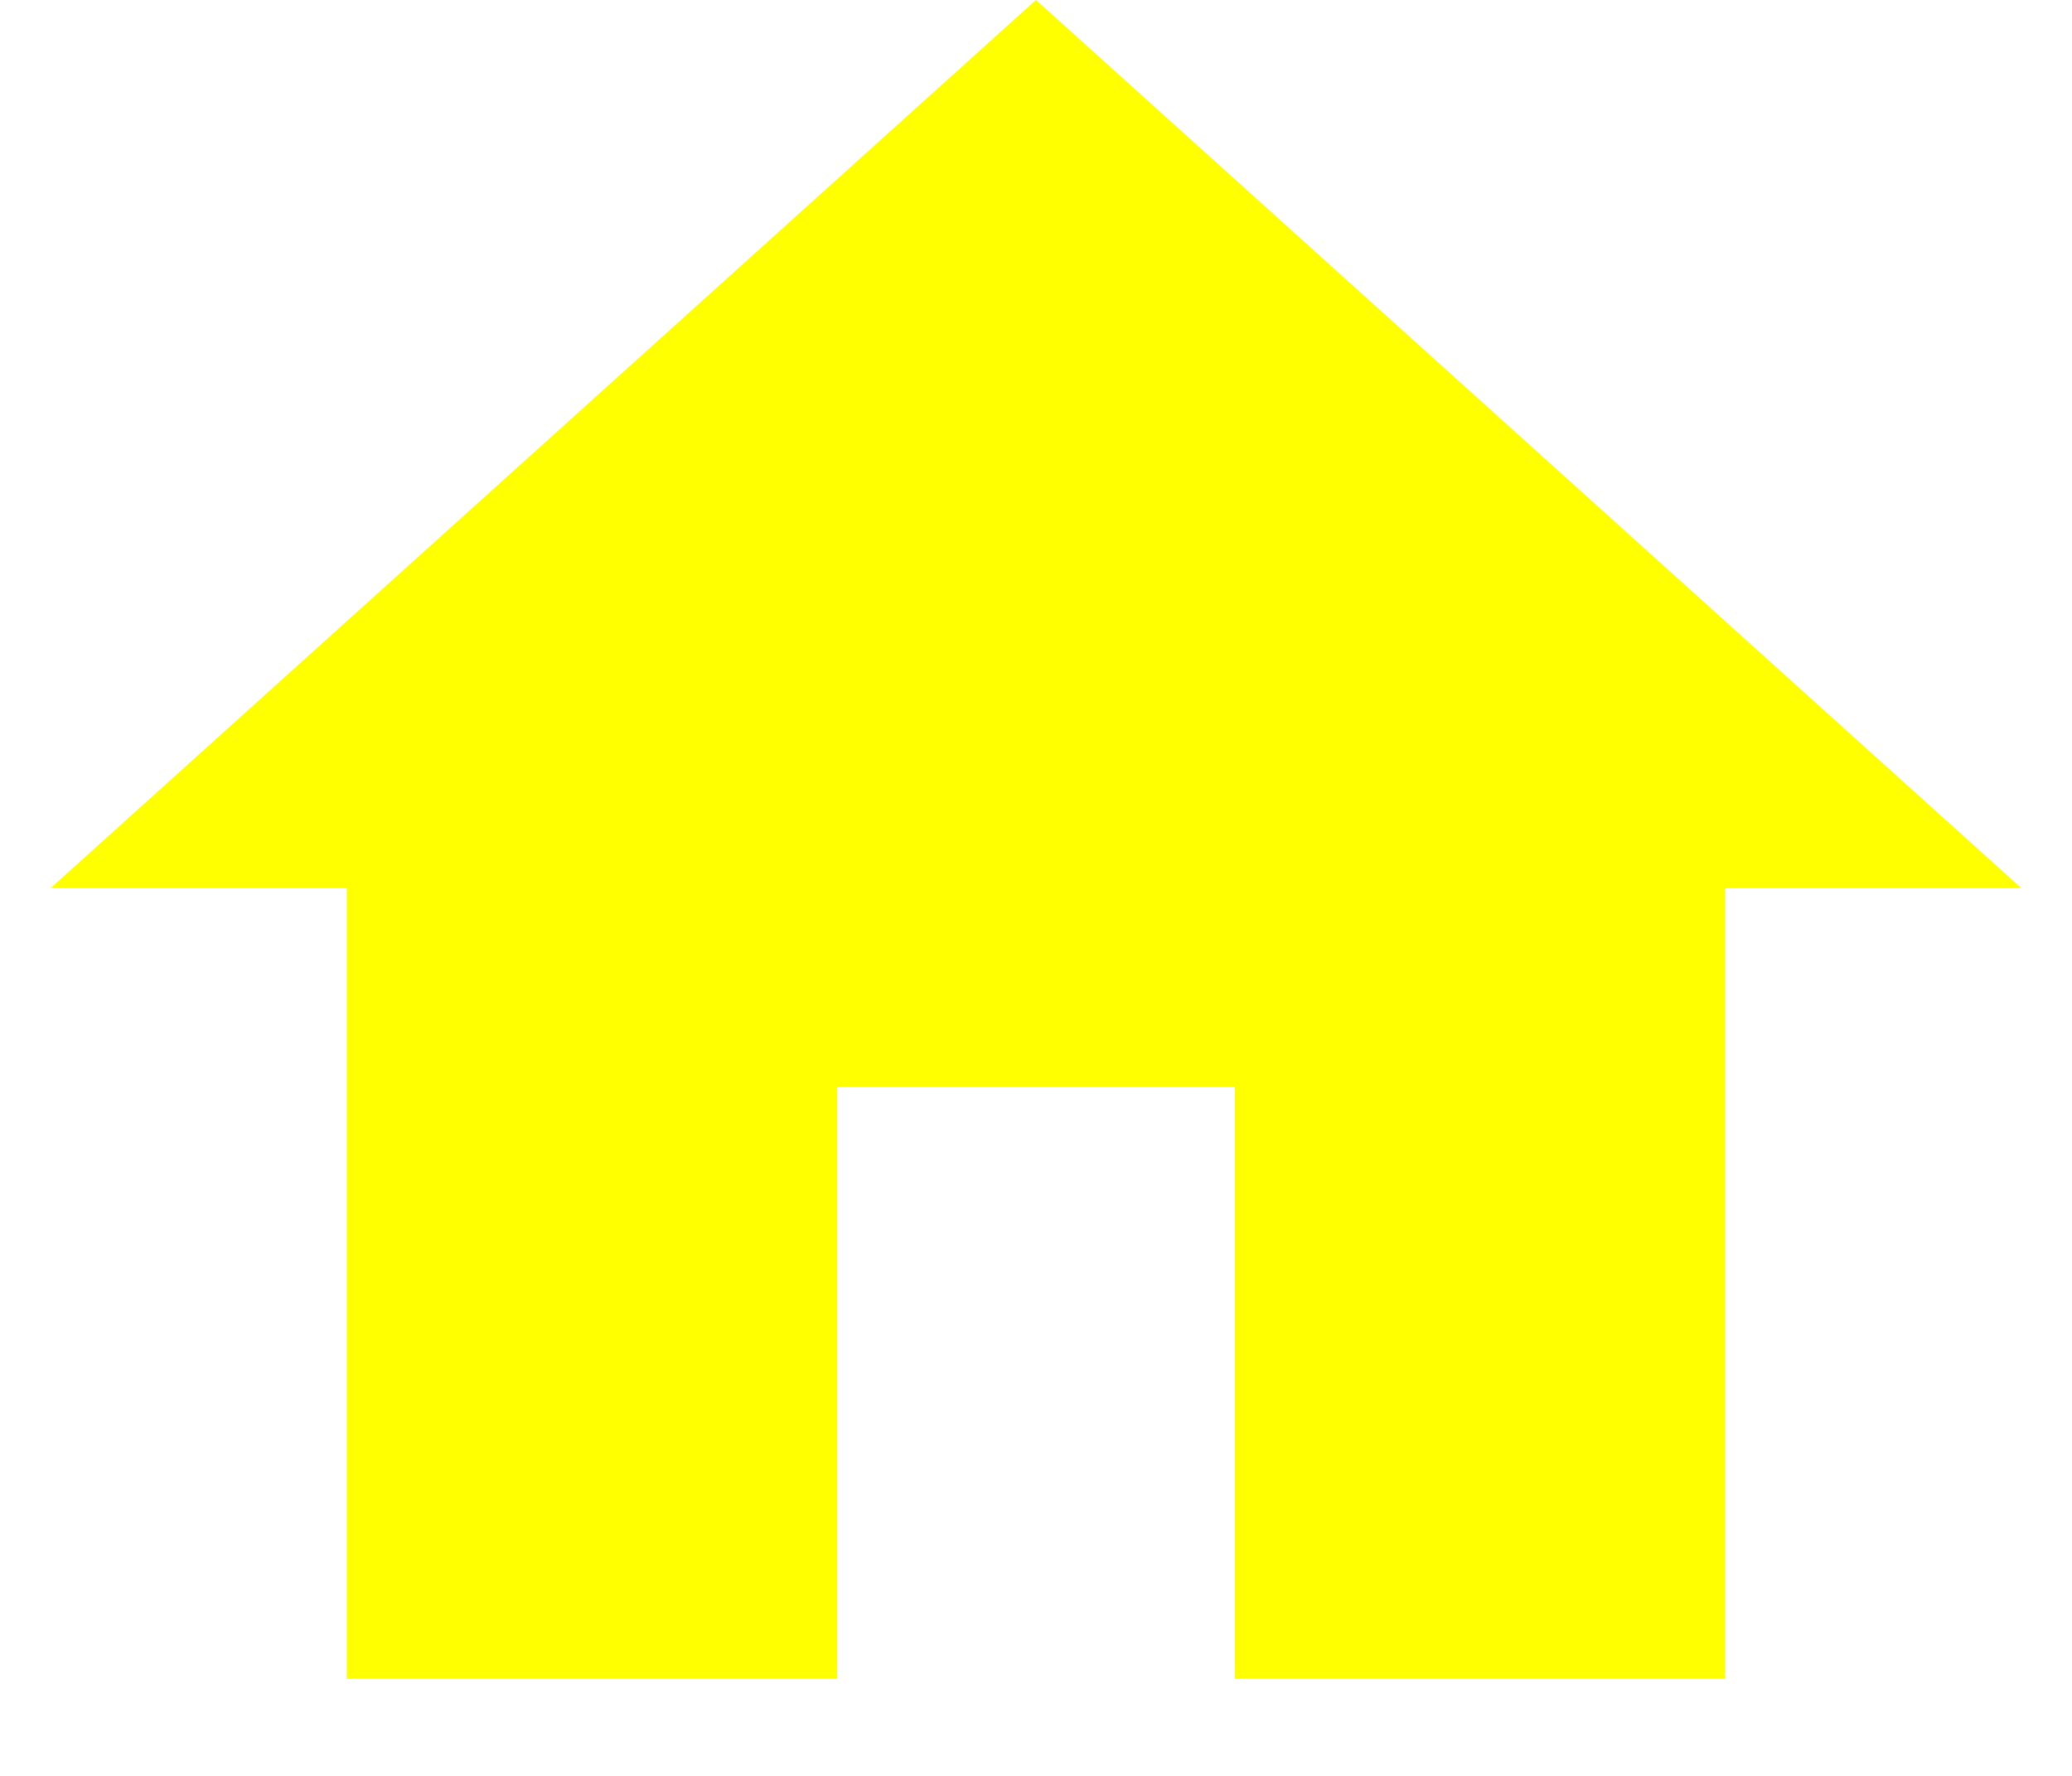
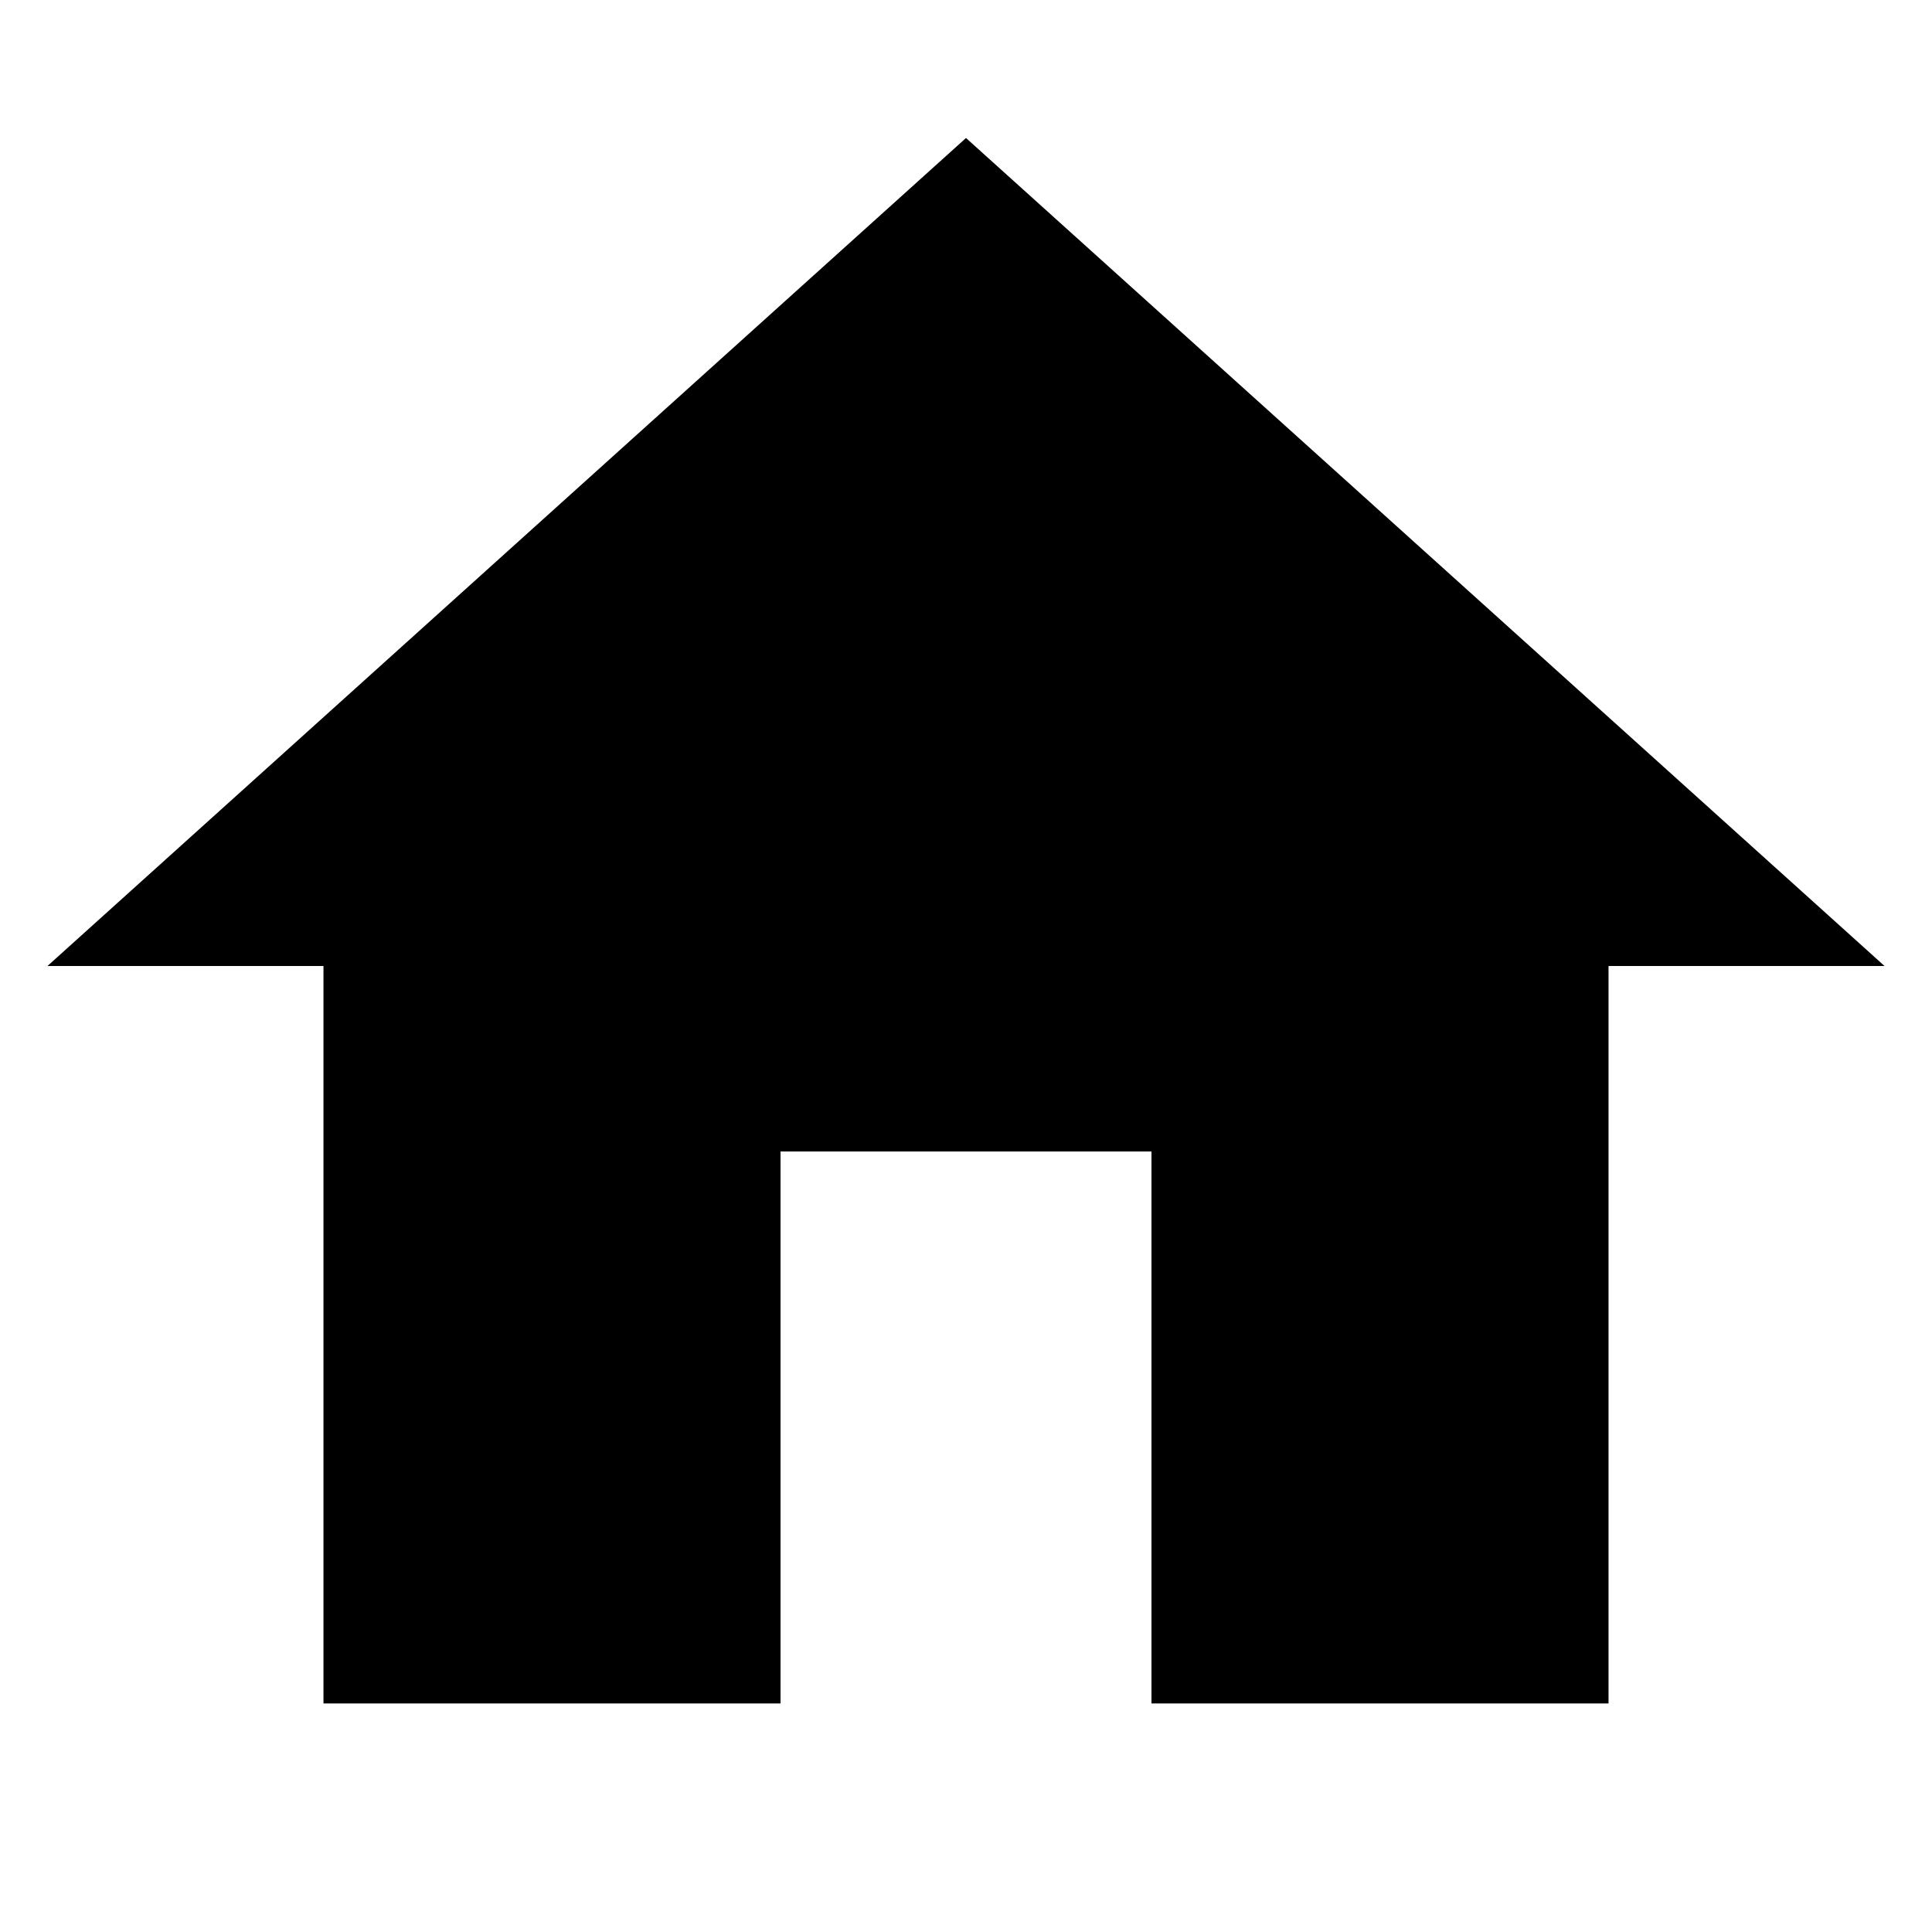
- <svg xmlns="http://www.w3.org/2000/svg" width="14" height="12" viewBox="0 0 14 12" fill="none">
-   <path d="M5.656 11.344H2.344V6H0.344L7 0L13.656 6H11.656V11.344H8.344V7.344H5.656V11.344Z" fill="yellow" />
+ <svg xmlns="http://www.w3.org/2000/svg" width="16" height="16" viewBox="0 0 14 12" fill="none" id="home">
+   <path d="M5.656 11.344H2.344V6H0.344L7 0L13.656 6H11.656V11.344H8.344V7.344H5.656V11.344Z" fill="currentColor" />
</svg>
